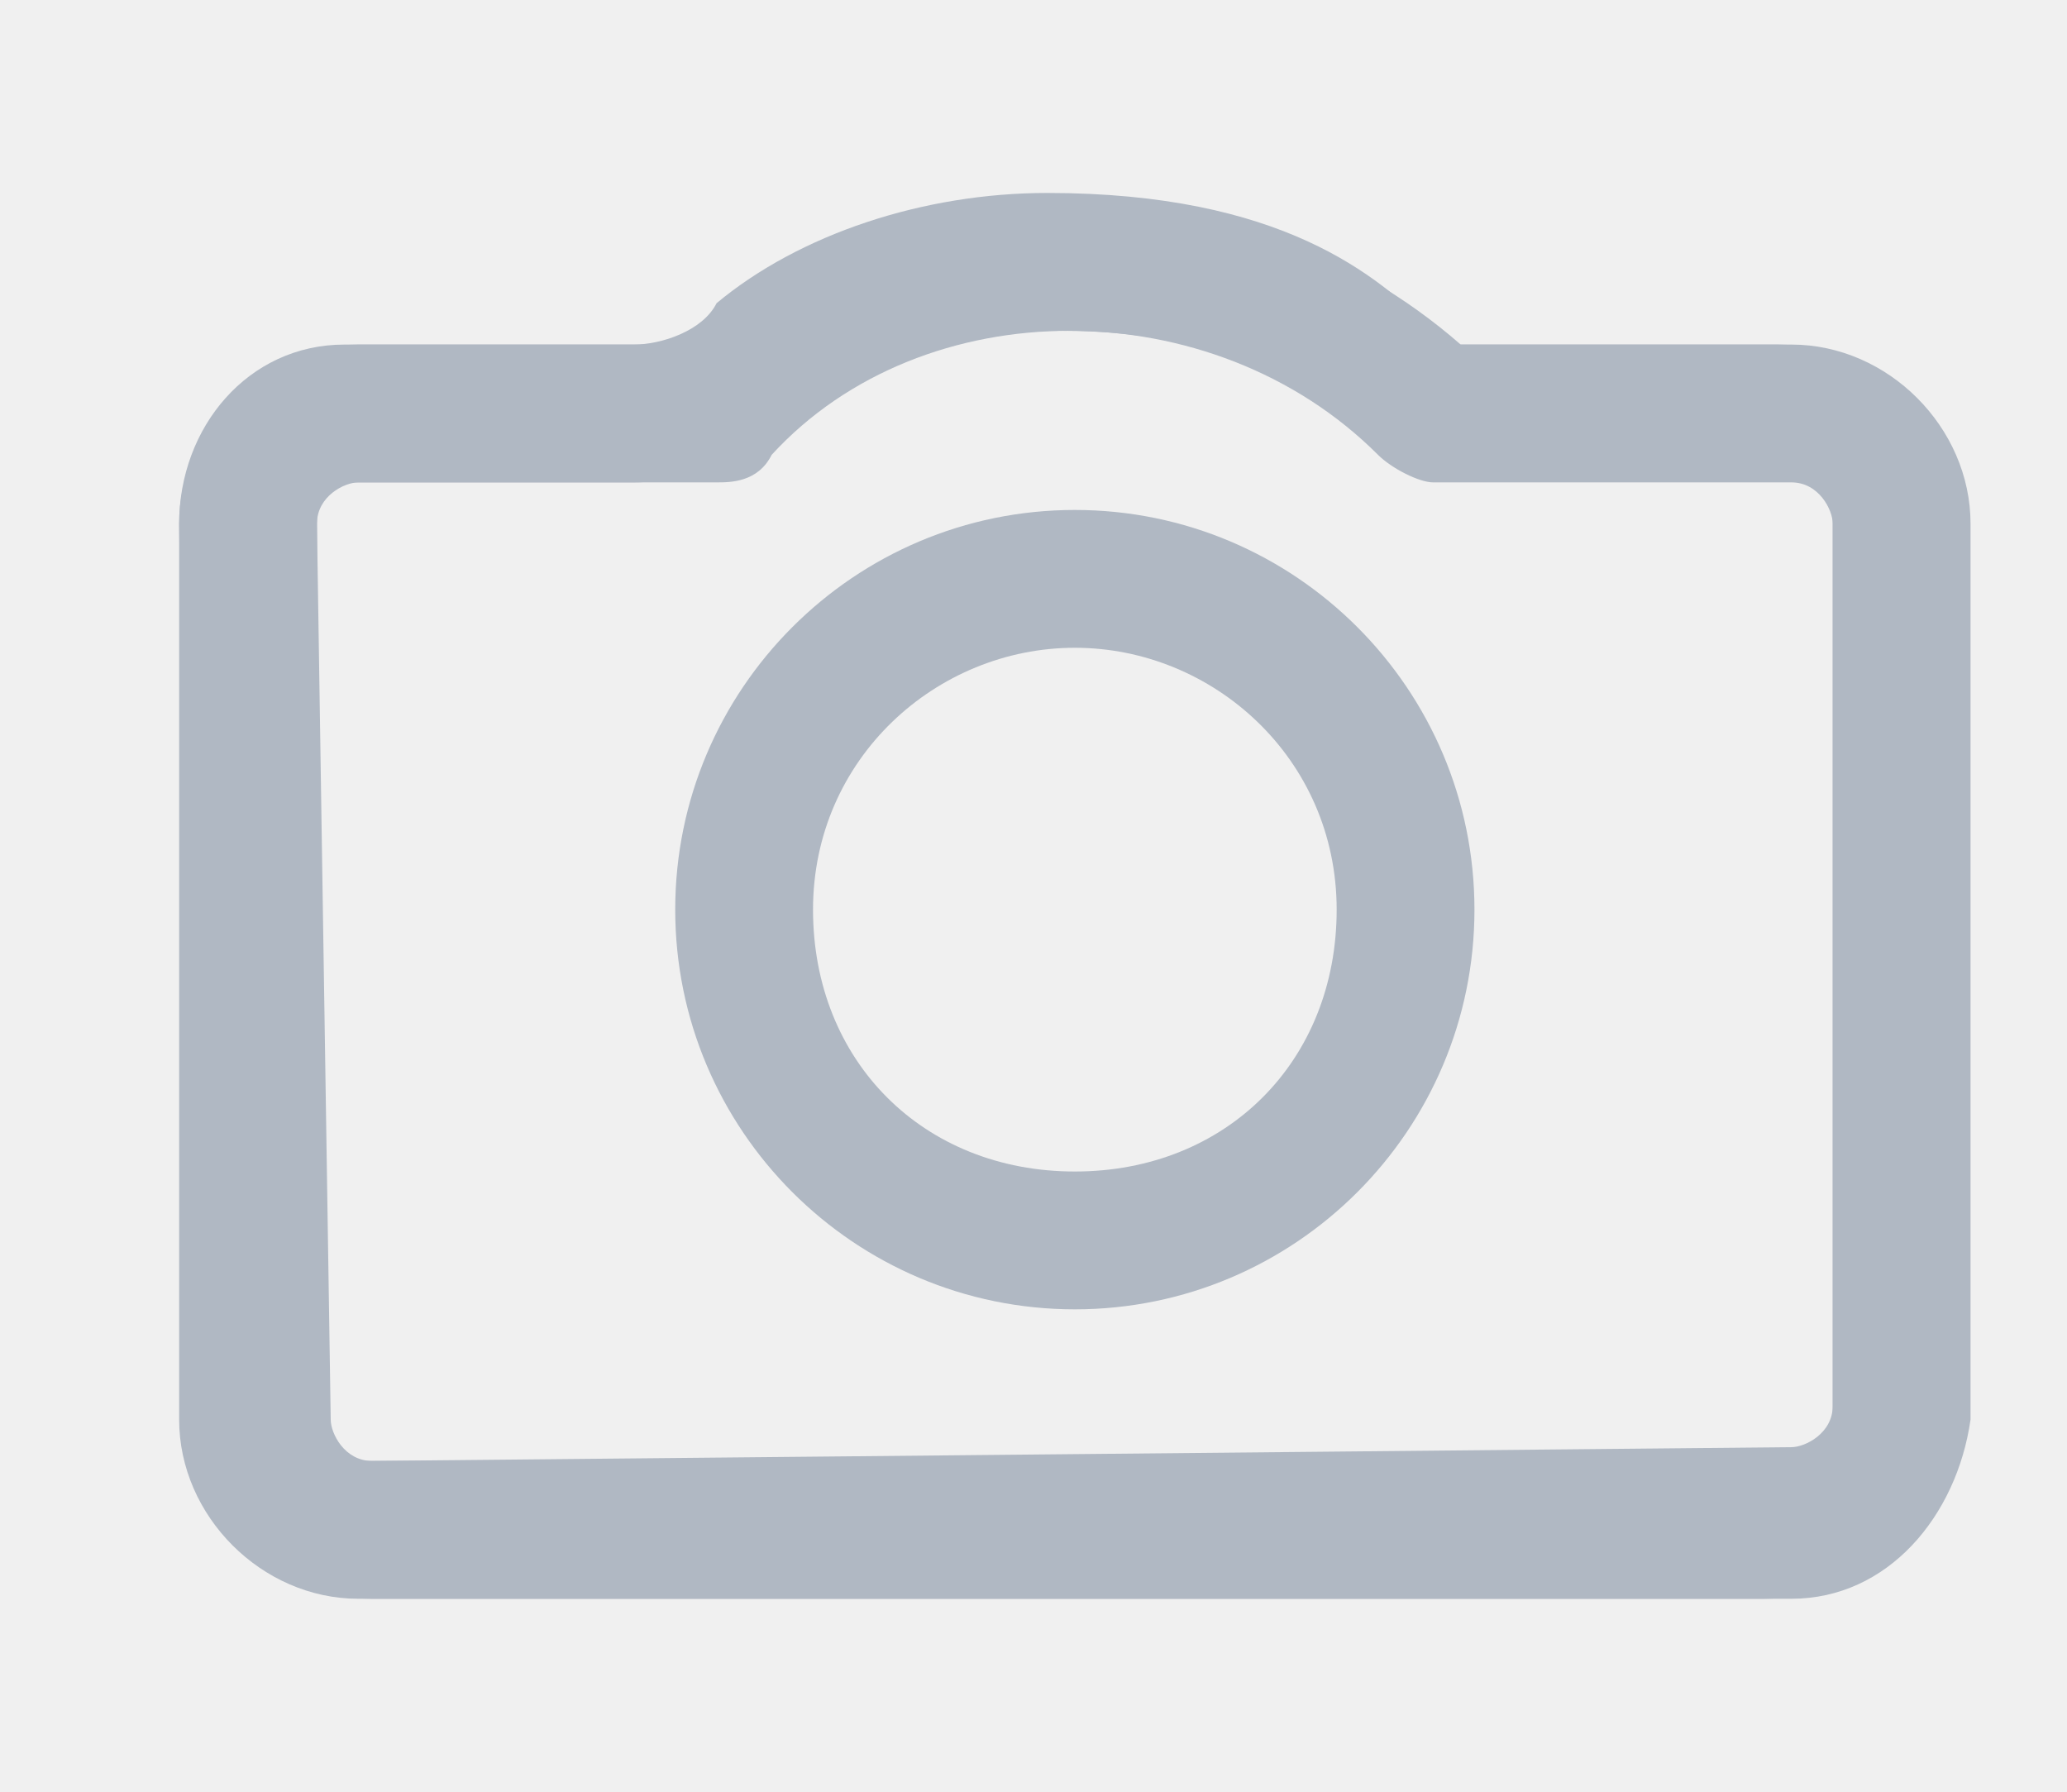
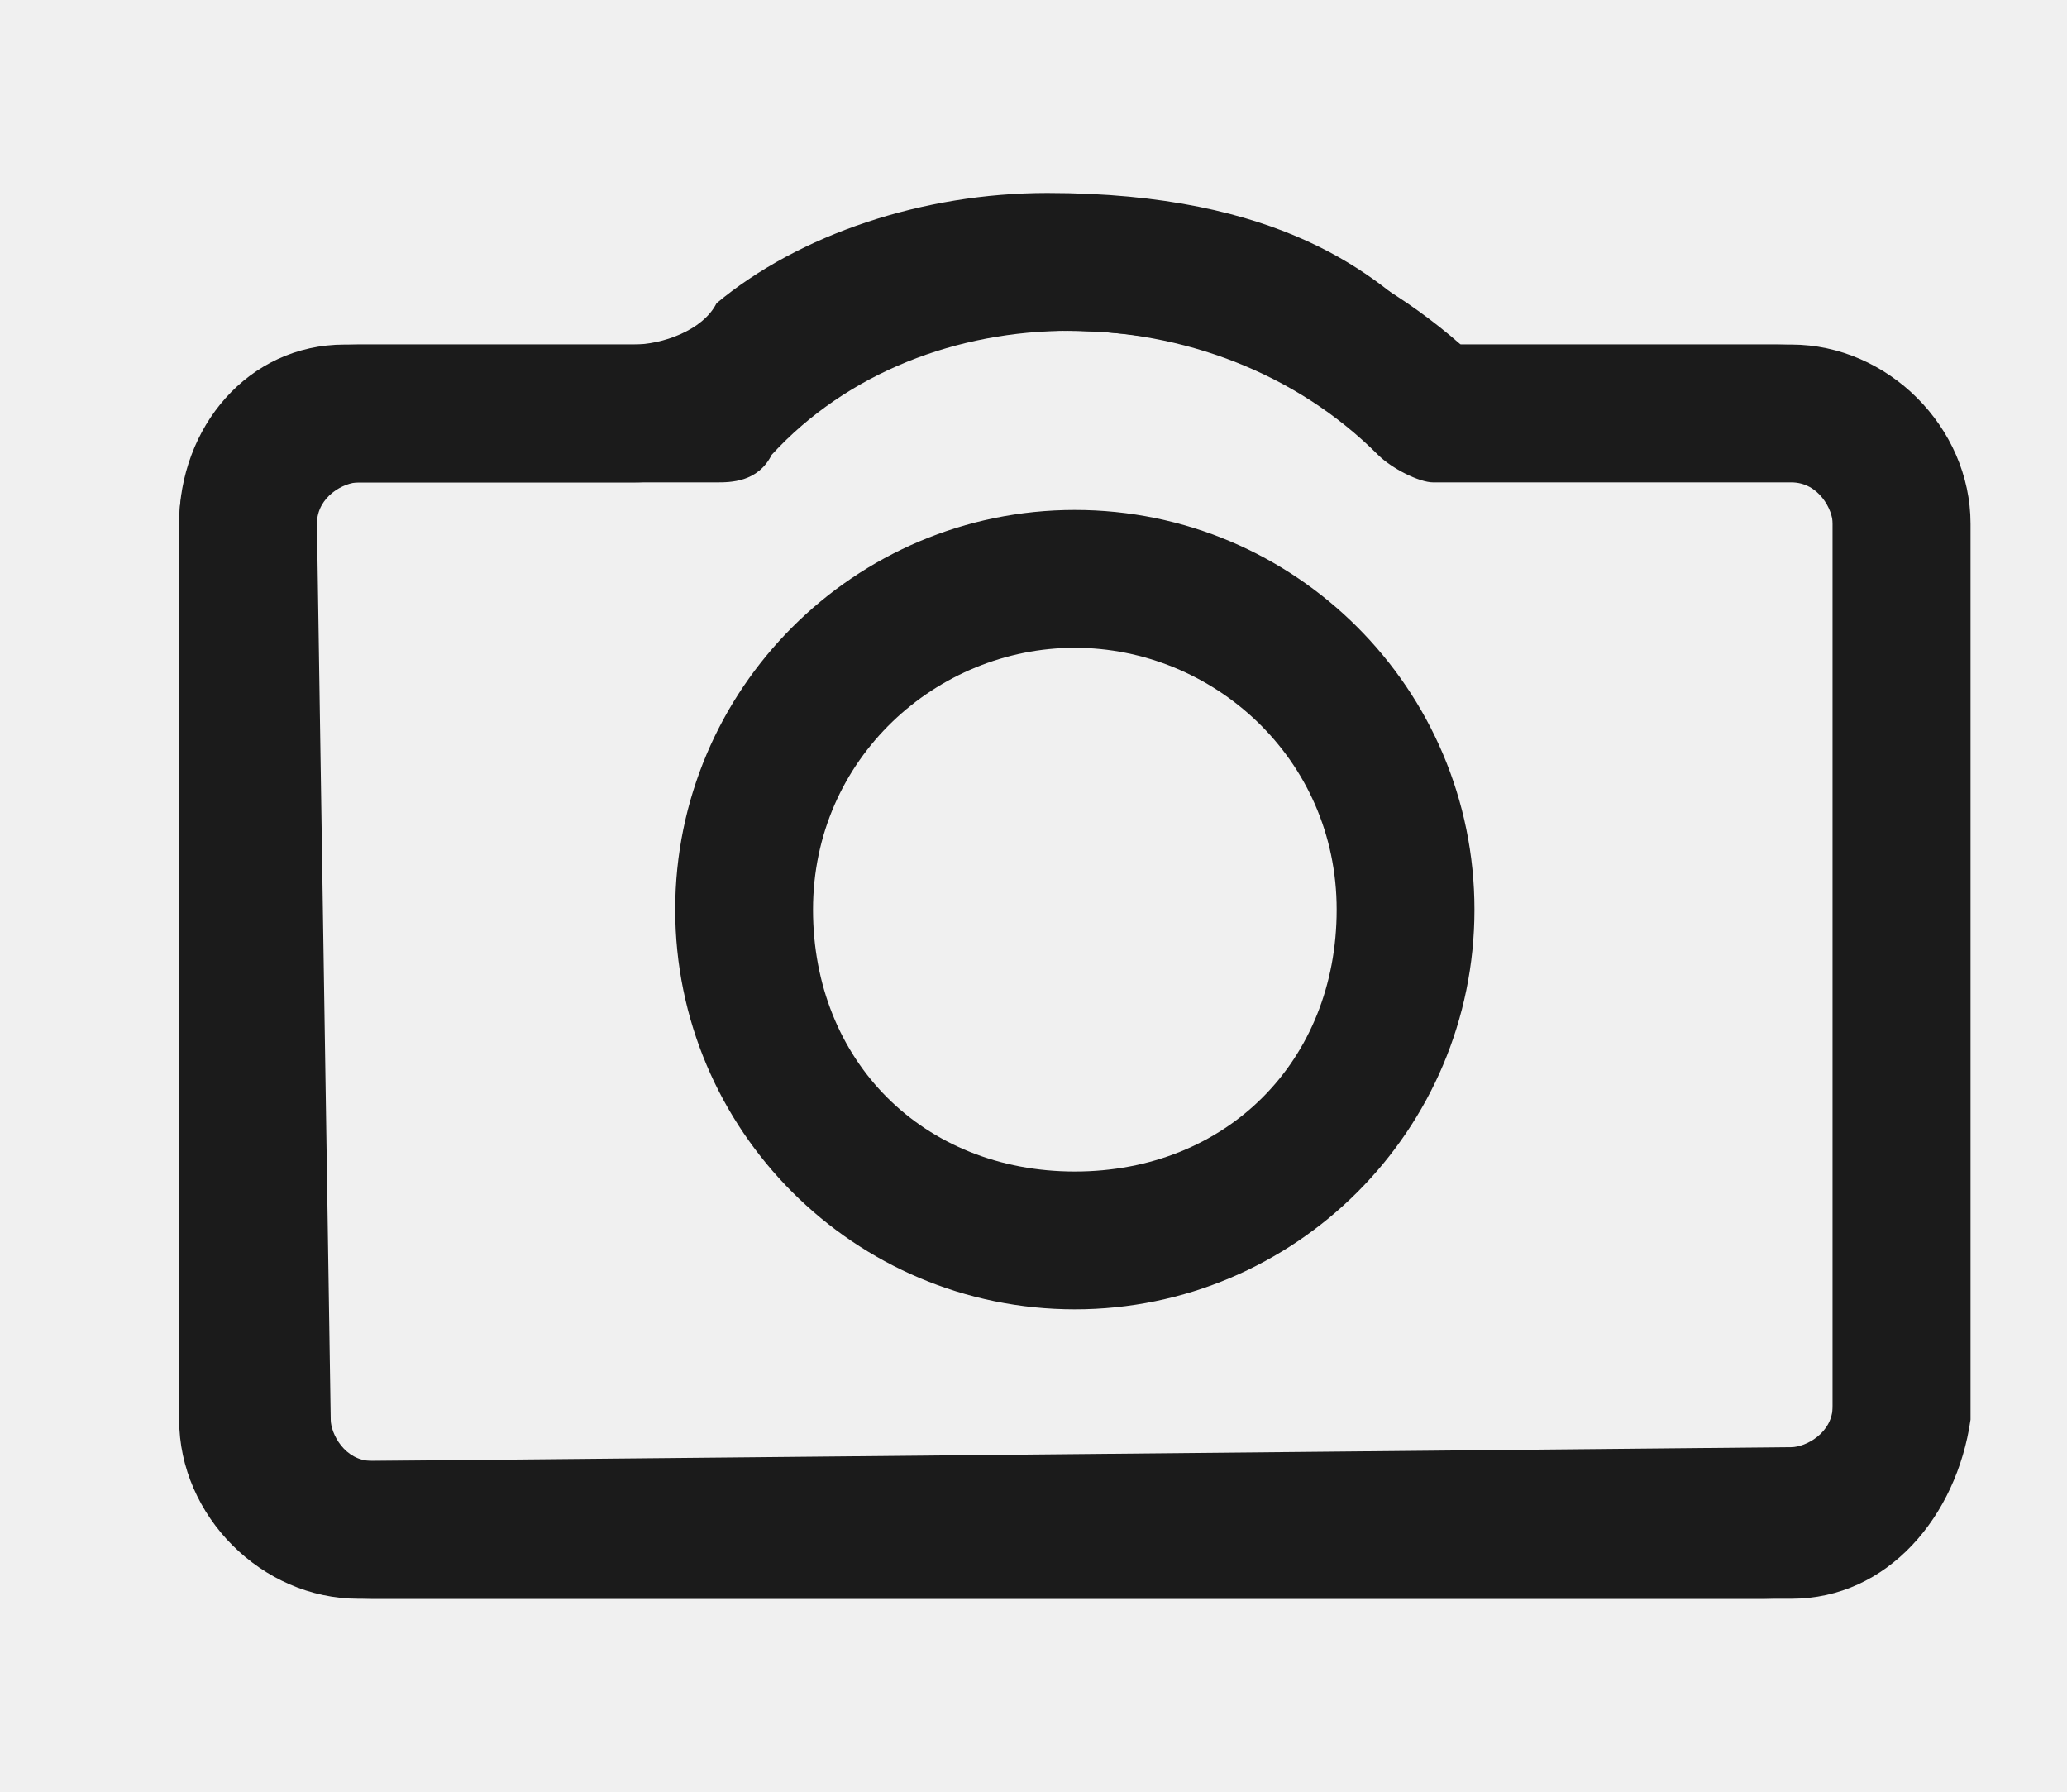
<svg xmlns="http://www.w3.org/2000/svg" version="1.1" id="Layer_1" x="0px" y="0px" viewBox="0 0 15 13" style="enable-background:new 0 0 15 13;" xml:space="preserve">
  <style type="text/css">
	.st0{fill:#FF6E62;}
	.st1{fill:#E6F3DF;}
	.st2{fill:#FF7B6E;}
	.st3{fill:#8B7F77;}
	.st4{fill:#BDBEC0;}
	.st5{fill:#6EBF58;}
	.st6{fill:#F94645;}
	.st7{fill:#022A3A;}
	.st8{opacity:0.1;fill:none;stroke:#000000;stroke-width:0.868;stroke-miterlimit:10;}
	.st9{fill:none;stroke:#EF4025;stroke-width:0.5;stroke-miterlimit:10;}
	.st10{fill:none;stroke:#000000;stroke-width:0.35;stroke-miterlimit:10;}
	.st11{fill:#19150F;}
	.st12{fill:#231F20;}
	.st13{fill:none;stroke:#231F20;stroke-width:0.71;stroke-linecap:round;stroke-miterlimit:10;}
	.st14{fill:none;stroke:#000000;stroke-width:0.5;stroke-linecap:round;stroke-miterlimit:10;}
	.st15{fill:none;stroke:#000000;stroke-width:0.5;stroke-miterlimit:10;}
	.st16{fill:none;stroke:#000000;stroke-width:0.5;stroke-linecap:round;stroke-linejoin:round;stroke-miterlimit:10;}
	.st17{fill:none;stroke:#231F20;stroke-linecap:round;stroke-linejoin:round;stroke-miterlimit:10;}
	.st18{fill:none;stroke:#000000;stroke-width:0.533;stroke-linecap:round;stroke-miterlimit:10;}
	.st19{fill:#84C86F;stroke:#000000;stroke-width:0.5;stroke-linecap:round;stroke-miterlimit:10;}
	.st20{fill:none;stroke:#19150F;stroke-width:0.5;stroke-miterlimit:10;}
	.st21{fill:none;stroke:#19150F;stroke-width:0.33;stroke-miterlimit:10;}
	.st22{fill:none;stroke:#19150F;stroke-width:0.448;stroke-miterlimit:10;}
	.st23{fill:none;stroke:#19150F;stroke-width:0.296;stroke-miterlimit:10;}
	.st24{fill:none;stroke:#000000;stroke-miterlimit:10;}
	.st25{fill:none;stroke:#000000;stroke-width:0.445;stroke-linecap:round;stroke-linejoin:round;stroke-miterlimit:10;}
	.st26{fill:#FFFFFF;stroke:#231F20;stroke-width:0.71;stroke-linecap:round;stroke-miterlimit:10;}
	.st27{fill:#85939C;}
	.st28{fill:#9B9089;}
	.st29{fill:#F42534;}
	.st30{clip-path:url(#SVGID_2_);fill:none;stroke:#F42534;stroke-miterlimit:10;}
	.st31{clip-path:url(#SVGID_4_);fill:none;stroke:#F42534;stroke-miterlimit:10;}
	.st32{clip-path:url(#SVGID_6_);fill:none;stroke:#F42534;stroke-miterlimit:10;}
	.st33{clip-path:url(#SVGID_8_);fill:none;stroke:#F42534;stroke-miterlimit:10;}
	.st34{fill:none;stroke:#364F5D;stroke-width:0.5;stroke-miterlimit:10;}
	.st35{fill:#364F5D;}
	.st36{clip-path:url(#SVGID_10_);}
	.st37{clip-path:url(#SVGID_12_);}
	.st38{fill:#1B3A49;}
	.st39{fill:#506571;}
	.st40{fill:#6A7B86;}
	.st41{fill:#A1ABB2;}
	.st42{fill:#BDC4C9;}
	.st43{fill:#111820;}
	.st44{fill:#232930;}
	.st45{fill:#393F46;}
	.st46{fill:#51565D;}
	.st47{fill:#6B6F74;}
	.st48{fill:#85888D;}
	.st49{fill:#A1A3A6;}
	.st50{fill:#706259;}
	.st51{fill:#7C6F66;}
	.st52{fill:#AAA19A;}
	.st53{fill:#BAB2AC;}
	.st54{fill:#CAC3BF;}
	.st55{fill:#DAD5D2;}
	.st56{fill:#FE6359;}
	.st57{fill:#FF9183;}
	.st58{fill:#FFA799;}
	.st59{fill:#FFBCB0;}
	.st60{fill:#FFD0C7;}
	.st61{fill:none;stroke:#000000;stroke-width:0.45;stroke-linecap:round;stroke-miterlimit:10;}
	.st62{fill:none;stroke:#000000;stroke-width:0.45;stroke-linecap:round;stroke-linejoin:round;stroke-miterlimit:10;}
	.st63{fill:none;stroke:#000000;stroke-width:0.75;stroke-miterlimit:10;}
	.st64{fill:none;stroke:#000000;stroke-width:0.75;stroke-linecap:round;stroke-miterlimit:10;}
	.st65{fill:none;stroke:#F94645;stroke-width:0.5;stroke-linecap:round;stroke-linejoin:round;stroke-miterlimit:10;}
	.st66{fill:none;stroke:#9B9089;stroke-width:0.5;stroke-linecap:round;stroke-linejoin:round;stroke-miterlimit:10;}
	.st67{fill:none;stroke:#85939C;stroke-width:0.5;stroke-linecap:round;stroke-linejoin:round;stroke-miterlimit:10;}
	.st68{fill:#7D8C96;}
	.st69{fill:#7E7168;}
	.st70{fill:none;stroke:#BCBEC0;stroke-width:0.5;stroke-miterlimit:10;}
	.st71{fill:#79C363;}
	.st72{fill:#84C86F;}
	.st73{fill:#FE6359;stroke:#000000;stroke-width:0.5;stroke-linecap:round;stroke-linejoin:round;stroke-miterlimit:10;}
	.st74{fill:none;stroke:#000000;stroke-width:0.405;stroke-linecap:round;stroke-linejoin:round;stroke-miterlimit:10;}
	.st75{fill:none;stroke:#BCBEC0;stroke-linecap:round;stroke-linejoin:round;stroke-miterlimit:10;stroke-dasharray:0.25,4;}
	.st76{fill:none;stroke:#506571;stroke-linecap:round;stroke-linejoin:round;stroke-miterlimit:10;}
	.st77{fill:none;stroke:#506571;stroke-width:0.5;stroke-linecap:round;stroke-linejoin:round;stroke-miterlimit:10;}
	.st78{fill:none;stroke:#BCBEC0;stroke-width:0.503;stroke-miterlimit:10;}
	.st79{fill:none;stroke:#FE6359;stroke-width:0.5;stroke-miterlimit:10;}
	.st80{fill:none;stroke:#506571;stroke-width:0.405;stroke-linecap:round;stroke-linejoin:round;stroke-miterlimit:10;}
	.st81{fill:#55565A;}
	.st82{fill:#231F20;stroke:#231F20;stroke-width:0.25;stroke-miterlimit:10;}
	.st83{fill:#231F20;stroke:#231F20;stroke-width:0.287;stroke-miterlimit:10;}
	.st84{fill:none;stroke:#BCBEC0;stroke-width:0.564;stroke-miterlimit:10;}
	.st85{fill:#FFFFFF;stroke:#231F20;stroke-linecap:round;stroke-miterlimit:10;}
	.st86{fill:none;stroke:#231F20;stroke-linecap:round;stroke-miterlimit:10;}
	.st87{fill:#84C86F;stroke:#000000;stroke-width:0.378;stroke-linecap:round;stroke-miterlimit:10;}
	.st88{fill:none;stroke:#55565A;stroke-width:0.71;stroke-linecap:round;stroke-miterlimit:10;}
	.st89{fill:none;stroke:#55565A;stroke-linejoin:round;stroke-miterlimit:10;}
	.st90{fill:none;stroke:#55565A;stroke-miterlimit:10;}
	.st91{fill:none;stroke:#55565A;stroke-width:1.002;stroke-miterlimit:10;}
	.st92{fill:none;stroke:#55565A;stroke-width:0.805;stroke-miterlimit:10;}
	.st93{fill:none;stroke:#FE6359;stroke-linecap:round;stroke-linejoin:round;stroke-miterlimit:10;}
	.st94{fill:none;stroke:#BCBEC0;stroke-width:0.531;stroke-miterlimit:10;}
	.st95{fill:none;stroke:#BCBEC0;stroke-width:0.469;stroke-miterlimit:10;}
	.st96{fill:none;stroke:#BCBEC0;stroke-miterlimit:10;}
	.st97{fill:none;stroke:#BCBEC0;stroke-width:2;stroke-miterlimit:10;}
	.st98{fill:none;stroke:#6EBF58;stroke-linecap:round;stroke-linejoin:round;stroke-miterlimit:10;}
	.st99{fill:none;stroke:#364F5D;stroke-linecap:round;stroke-linejoin:round;stroke-miterlimit:10;}
	.st100{fill:none;stroke:#000000;stroke-width:0.531;stroke-miterlimit:10;}
	.st101{fill:none;stroke:#FE6359;stroke-width:1.1;stroke-linecap:round;stroke-linejoin:round;stroke-miterlimit:10;}
	.st102{fill:none;stroke:#55565A;stroke-linecap:round;stroke-miterlimit:10;}
- 	.st103{fill:#B0B8C3;}
+ 	.st103{fill:#1B1B1B;}
	.st104{fill:none;stroke:#000000;stroke-width:1.1;stroke-linecap:round;stroke-linejoin:round;stroke-miterlimit:10;}
	.st105{fill:none;stroke:#111820;stroke-width:0.71;stroke-linecap:round;stroke-miterlimit:10;}
	.st106{fill:none;stroke:#111820;stroke-width:1.1;stroke-linecap:round;stroke-linejoin:round;stroke-miterlimit:10;}
	.st107{fill:none;stroke:#111820;stroke-width:0.5;stroke-linecap:round;stroke-linejoin:round;stroke-miterlimit:10;}
	.st108{fill:#111820;stroke:#111820;stroke-width:0.5;stroke-miterlimit:10;}
	.st109{fill:#111820;stroke:#111820;stroke-width:0.25;stroke-miterlimit:10;}
	.st110{fill:#FFFFFF;stroke:#111820;stroke-width:0.71;stroke-linecap:round;stroke-miterlimit:10;}
	.st111{fill:none;stroke:#111820;stroke-width:0.405;stroke-linecap:round;stroke-linejoin:round;stroke-miterlimit:10;}
	.st112{fill:none;stroke:#111820;stroke-width:0.531;stroke-miterlimit:10;}
	.st113{fill:none;stroke:#FE6359;stroke-width:1.25;stroke-linecap:round;stroke-linejoin:round;stroke-miterlimit:10;}
	.st114{fill:none;stroke:#FE6359;stroke-width:0.981;stroke-linecap:round;stroke-linejoin:round;stroke-miterlimit:10;}
	.st115{fill:none;stroke:#FE6359;stroke-width:1.21;stroke-linecap:round;stroke-linejoin:round;stroke-miterlimit:10;}
	.st116{fill:none;stroke:#55565A;stroke-width:3.085;stroke-miterlimit:10;}
	.st117{fill:none;stroke:#55565A;stroke-width:1.651;stroke-miterlimit:10;}
	.st118{fill:none;stroke:#55565A;stroke-width:0.782;stroke-miterlimit:10;}
	.st119{fill:none;stroke:#55565A;stroke-width:3.091;stroke-miterlimit:10;}
	.st120{fill:none;stroke:#55565A;stroke-width:2.482;stroke-miterlimit:10;}
	.st121{fill:none;stroke:#FE6359;stroke-width:3.085;stroke-miterlimit:10;}
	.st122{fill:none;stroke:#ED1C24;stroke-miterlimit:10;}
	.st123{fill:#FFA193;}
	.st124{fill:none;stroke:#55565A;stroke-width:0.834;stroke-miterlimit:10;}
	.st125{fill:none;stroke:#55565A;stroke-width:0.841;stroke-miterlimit:10;}
	.st126{fill:none;stroke:#55565A;stroke-width:0.837;stroke-miterlimit:10;}
	.st127{fill:none;stroke:#FE6359;stroke-width:2;stroke-linecap:round;stroke-linejoin:round;stroke-miterlimit:10;}
	.st128{fill:none;stroke:#1B1B1B;stroke-width:2;stroke-linecap:round;stroke-linejoin:round;stroke-miterlimit:10;}
	.st129{fill:none;stroke:#55565A;stroke-width:1.219;stroke-miterlimit:10;}
	.st130{fill:#55565A;stroke:#000000;stroke-miterlimit:10;}
	.st131{fill:none;stroke:#111820;stroke-width:0.265;stroke-miterlimit:10;}
	.st132{fill:#111820;stroke:#111820;stroke-width:1.937;stroke-miterlimit:10;}
	.st133{fill:#111820;stroke:#111820;stroke-width:0.968;stroke-miterlimit:10;}
</style>
  <g>
    <path class="st103" d="M2.7,11.6c-0.7,0-1.3-0.6-1.3-1.2L1.3,3.8c0-0.7,0.5-1.3,1.2-1.3c0.5,0,1.3,0,2.1,0c0.2,0,0.5-0.1,0.6-0.3   c0.6-0.5,1.5-0.8,2.4-0.8c0,0,0,0,0,0c1.7,0,2.4,0.6,2.8,1c0,0,0.1,0.1,0.1,0.1c0.3,0,1.2,0,1.8,0l0.6,0c0.7,0,1.2,0.6,1.2,1.3   c0,0,0,0,0,0l0,6.5c0,0.7-0.6,1.3-1.3,1.3L2.7,11.6C2.7,11.6,2.7,11.6,2.7,11.6z M7.7,2.4C7.7,2.4,7.7,2.4,7.7,2.4   C6.9,2.4,6.3,2.6,5.9,3C5.5,3.3,5,3.5,4.6,3.5c-0.8,0-1.6,0-2.1,0c-0.1,0-0.2,0.1-0.2,0.3l0.1,6.5c0,0.1,0.1,0.3,0.3,0.3h0L13,10.5   c0.1,0,0.3-0.1,0.3-0.3l0-6.5c0-0.1-0.1-0.3-0.3-0.3l-0.6,0c-0.7,0-1.6,0-1.9,0c-0.3,0-0.5-0.2-0.7-0.3C9.5,2.9,9,2.4,7.7,2.4z    M13.8,3.8L13.8,3.8L13.8,3.8z" />
  </g>
  <g>
    <g>
      <path class="st103" d="M13,11.6H2.6c-0.7,0-1.3-0.6-1.3-1.3V3.8c0-0.7,0.6-1.3,1.3-1.3H5c1.5-1.4,4-1.4,5.6,0H13    c0.7,0,1.3,0.6,1.3,1.3v6.5C14.2,11,13.7,11.6,13,11.6z M2.6,3.5c-0.1,0-0.3,0.1-0.3,0.3v6.5c0,0.1,0.1,0.3,0.3,0.3H13    c0.1,0,0.3-0.1,0.3-0.3V3.8c0-0.1-0.1-0.3-0.3-0.3h-2.6c-0.1,0-0.3-0.1-0.4-0.2c-1.2-1.2-3.3-1.2-4.4,0C5.5,3.5,5.3,3.5,5.2,3.5    H2.6z" />
    </g>
    <g>
      <path class="st103" d="M7.8,9.5c-1.6,0-2.9-1.3-2.9-2.9c0-1.6,1.3-2.9,2.9-2.9c1.6,0,2.9,1.3,2.9,2.9C10.7,8.2,9.4,9.5,7.8,9.5z     M7.8,4.7c-1,0-1.9,0.8-1.9,1.9s0.8,1.9,1.9,1.9s1.9-0.8,1.9-1.9S8.8,4.7,7.8,4.7z" />
    </g>
  </g>
</svg>
